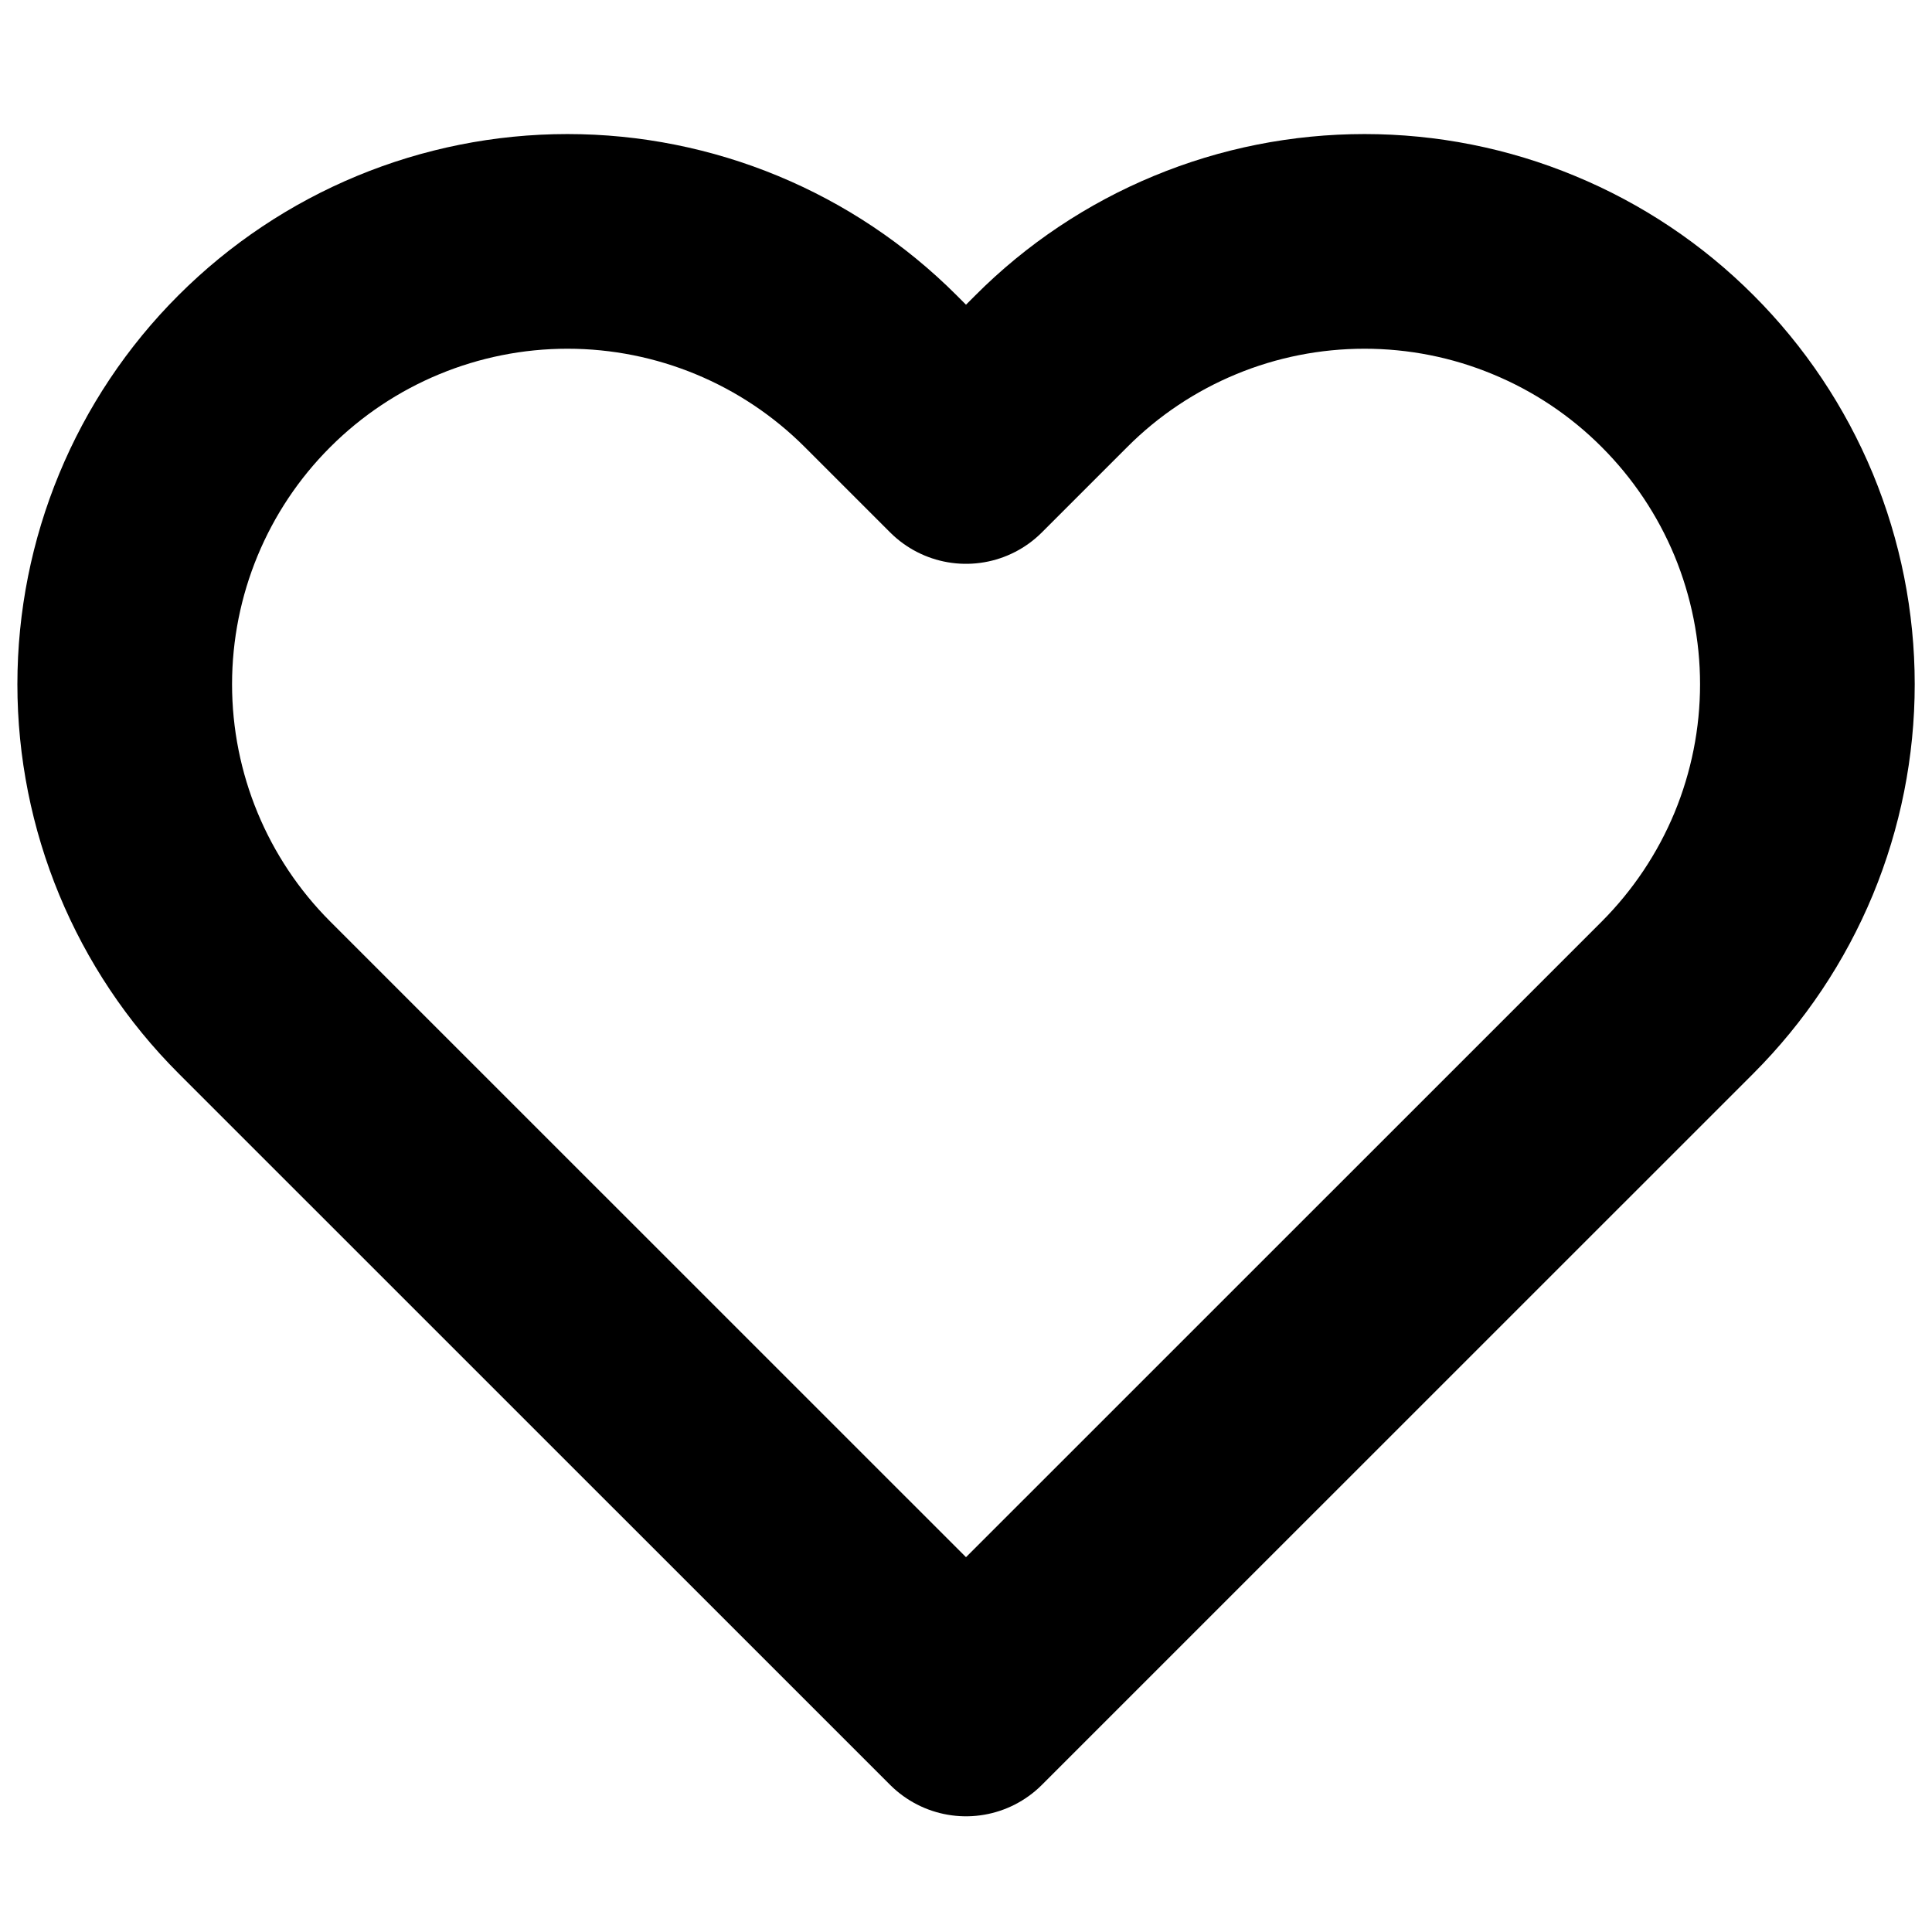
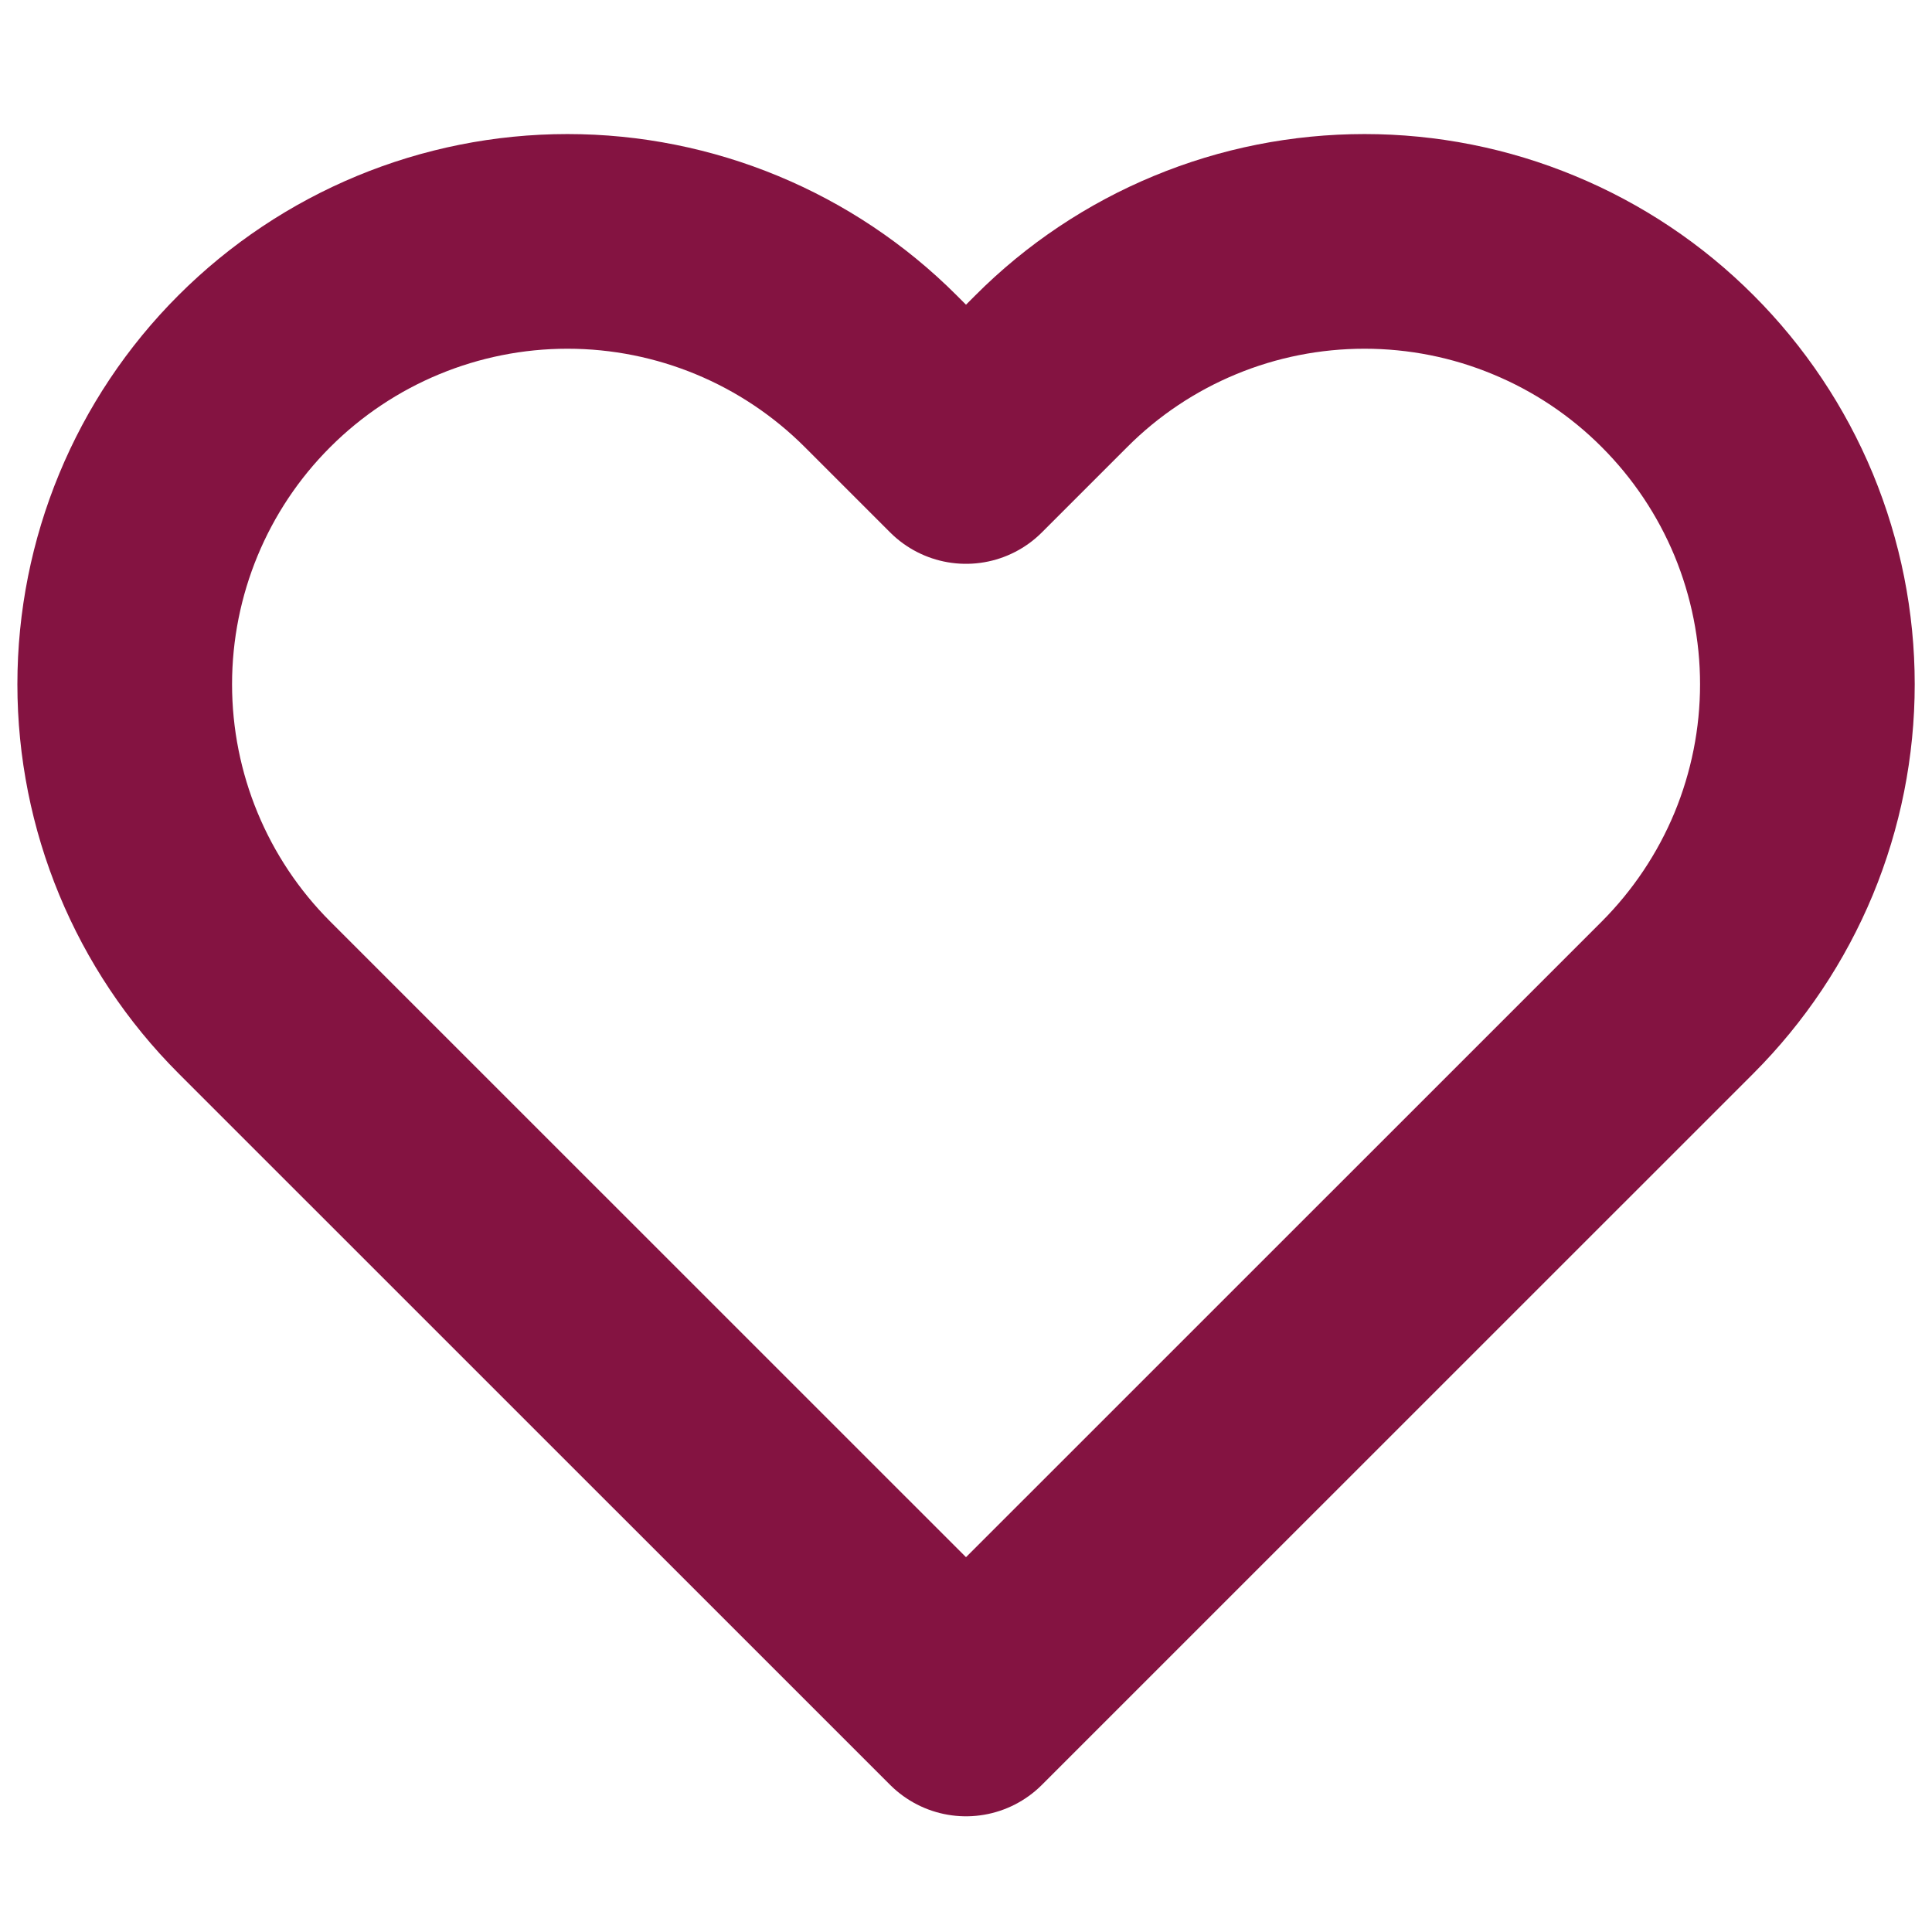
<svg xmlns="http://www.w3.org/2000/svg" width="18" height="18" viewBox="0 0 18 18" fill="none">
-   <path d="M15.63 3.458C15.247 3.074 14.792 2.77 14.291 2.563C13.791 2.355 13.254 2.249 12.713 2.249C12.171 2.249 11.634 2.355 11.133 2.563C10.633 2.77 10.178 3.074 9.795 3.458L9 4.253L8.205 3.458C7.431 2.684 6.382 2.249 5.287 2.249C4.193 2.249 3.144 2.684 2.37 3.458C1.596 4.231 1.162 5.281 1.162 6.375C1.162 7.469 1.596 8.519 2.37 9.293L3.165 10.088L9 15.922L14.835 10.088L15.63 9.293C16.013 8.909 16.317 8.455 16.525 7.954C16.732 7.453 16.839 6.917 16.839 6.375C16.839 5.833 16.732 5.297 16.525 4.796C16.317 4.295 16.013 3.841 15.63 3.458V3.458Z" stroke="black" stroke-width="2" stroke-linecap="round" stroke-linejoin="round" />
+   <path d="M15.63 3.458C15.247 3.074 14.792 2.77 14.291 2.563C13.791 2.355 13.254 2.249 12.713 2.249C12.171 2.249 11.634 2.355 11.133 2.563C10.633 2.77 10.178 3.074 9.795 3.458L9 4.253L8.205 3.458C7.431 2.684 6.382 2.249 5.287 2.249C4.193 2.249 3.144 2.684 2.37 3.458C1.596 4.231 1.162 5.281 1.162 6.375C1.162 7.469 1.596 8.519 2.37 9.293L3.165 10.088L9 15.922L14.835 10.088L15.63 9.293C16.013 8.909 16.317 8.455 16.525 7.954C16.732 7.453 16.839 6.917 16.839 6.375C16.839 5.833 16.732 5.297 16.525 4.796C16.317 4.295 16.013 3.841 15.63 3.458V3.458Z" stroke="#841341" stroke-width="2" stroke-linecap="round" stroke-linejoin="round" />
</svg>
